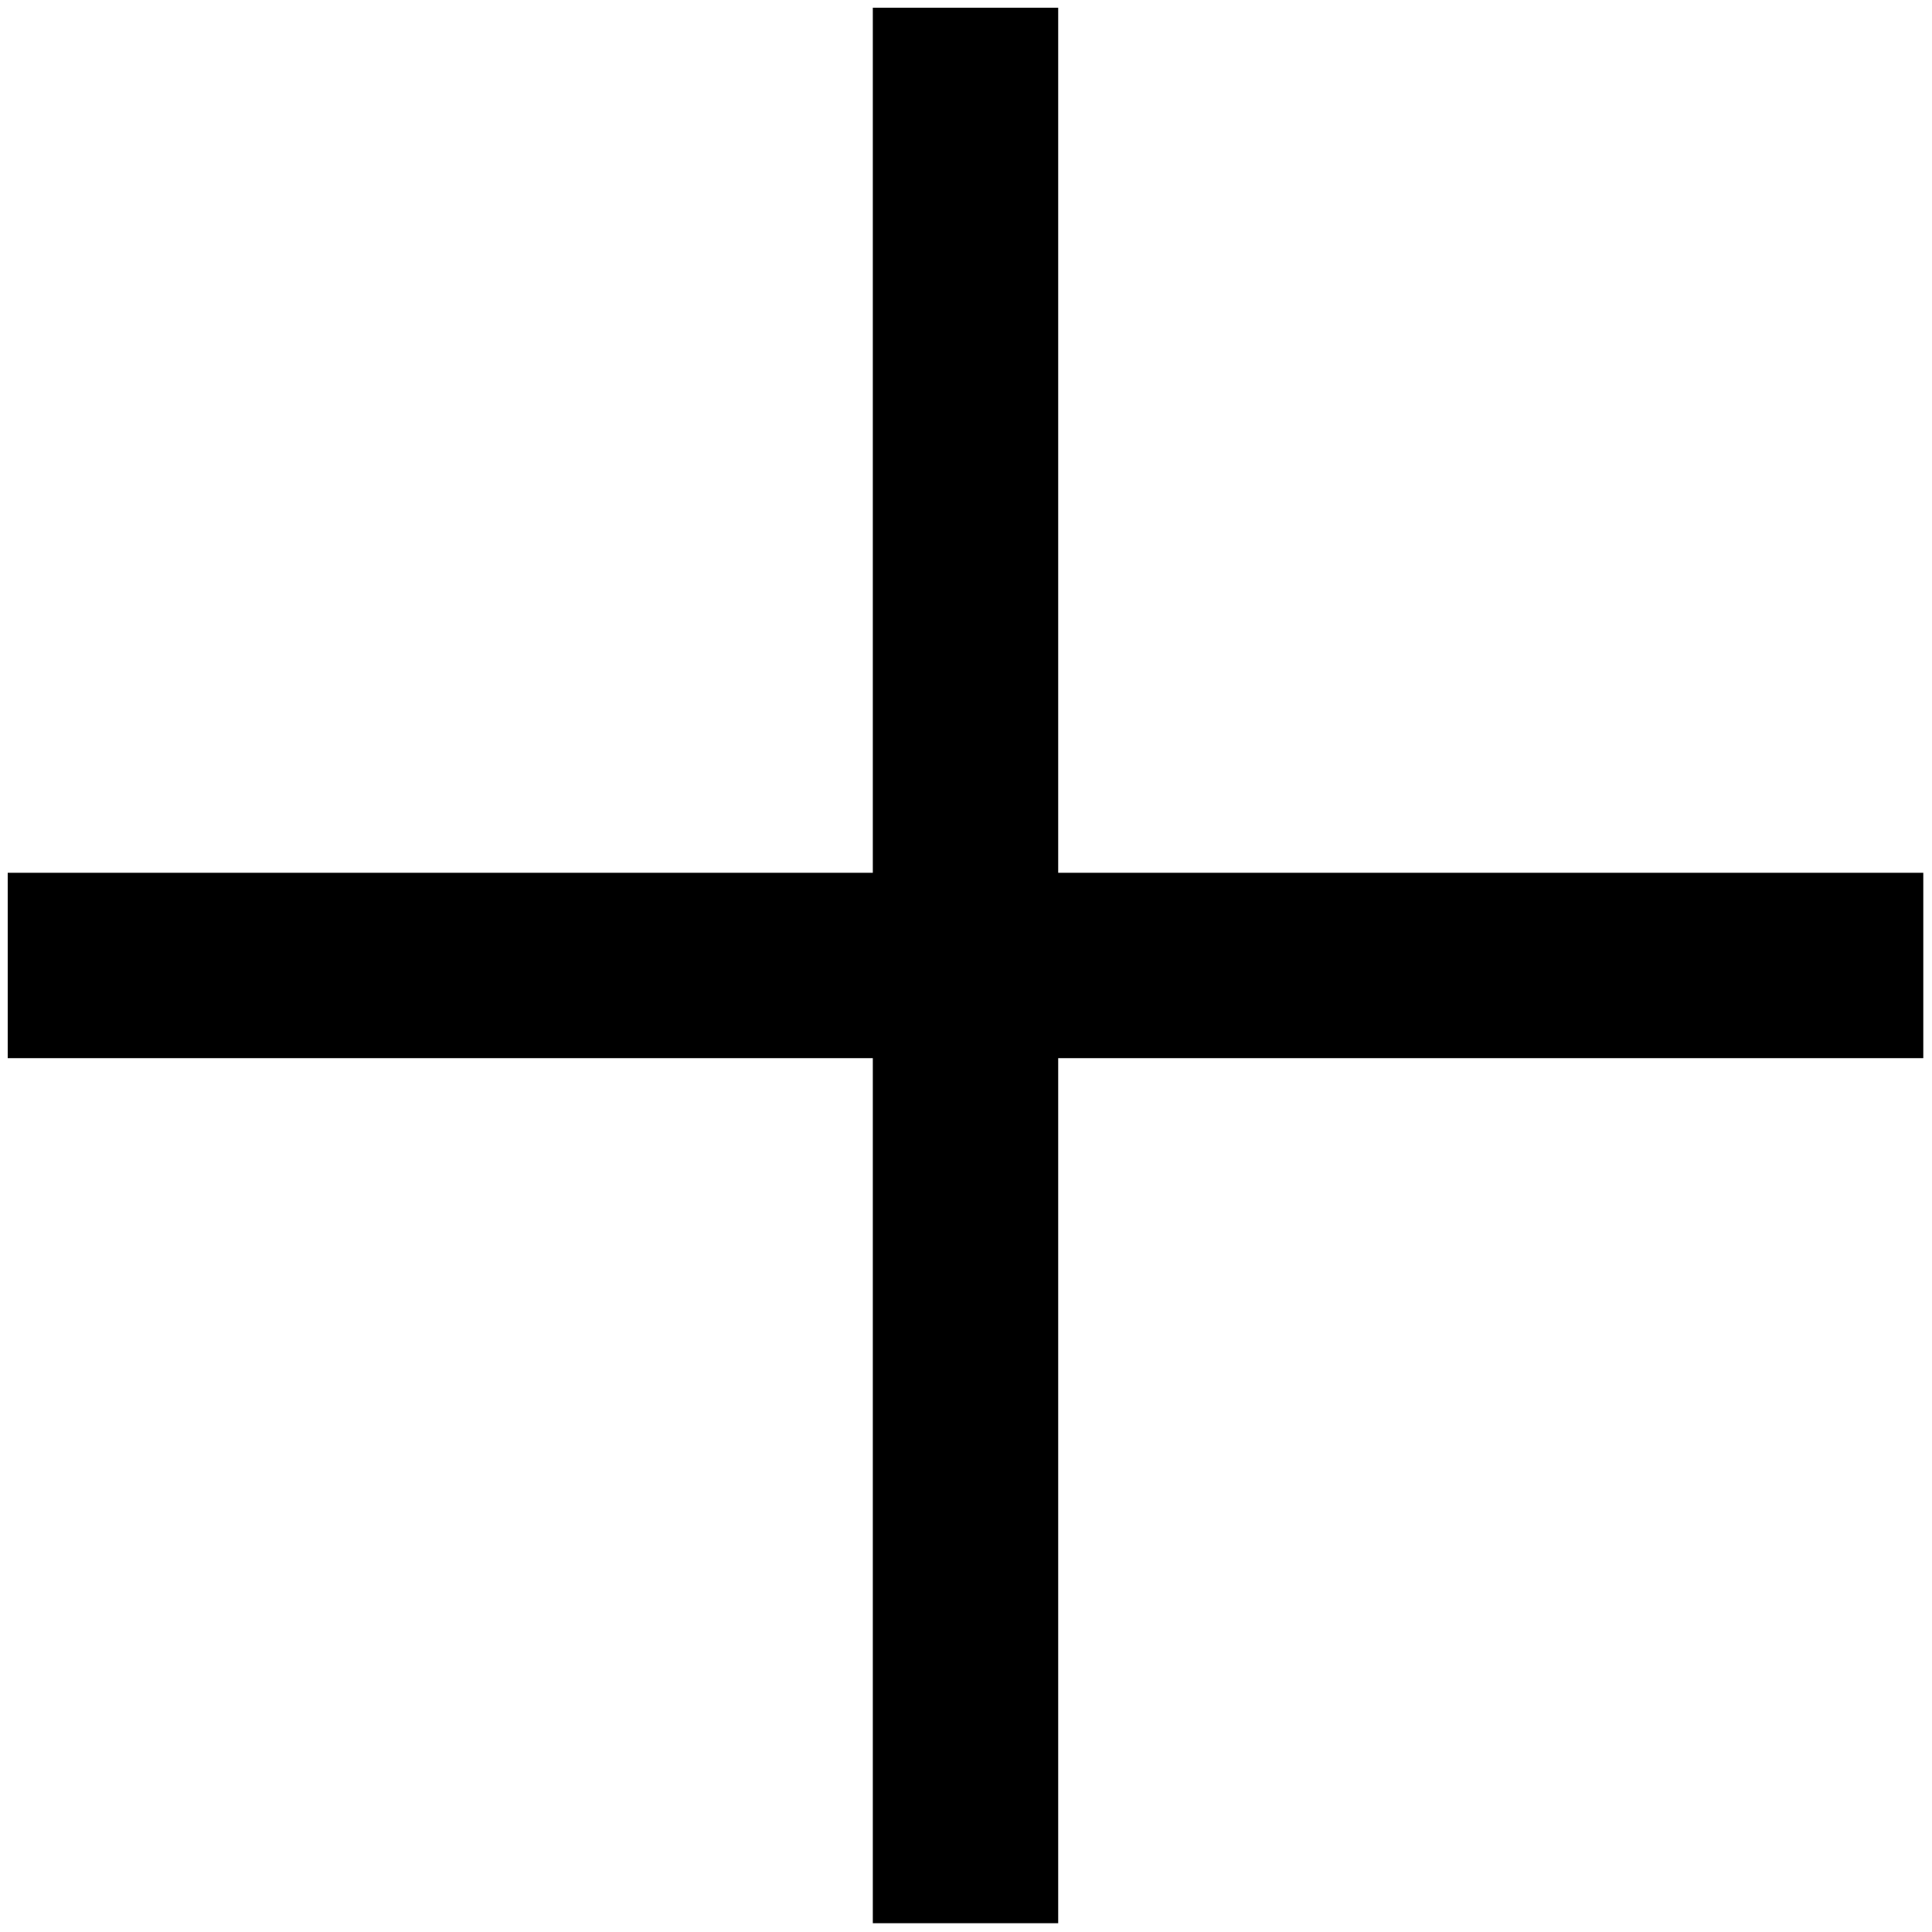
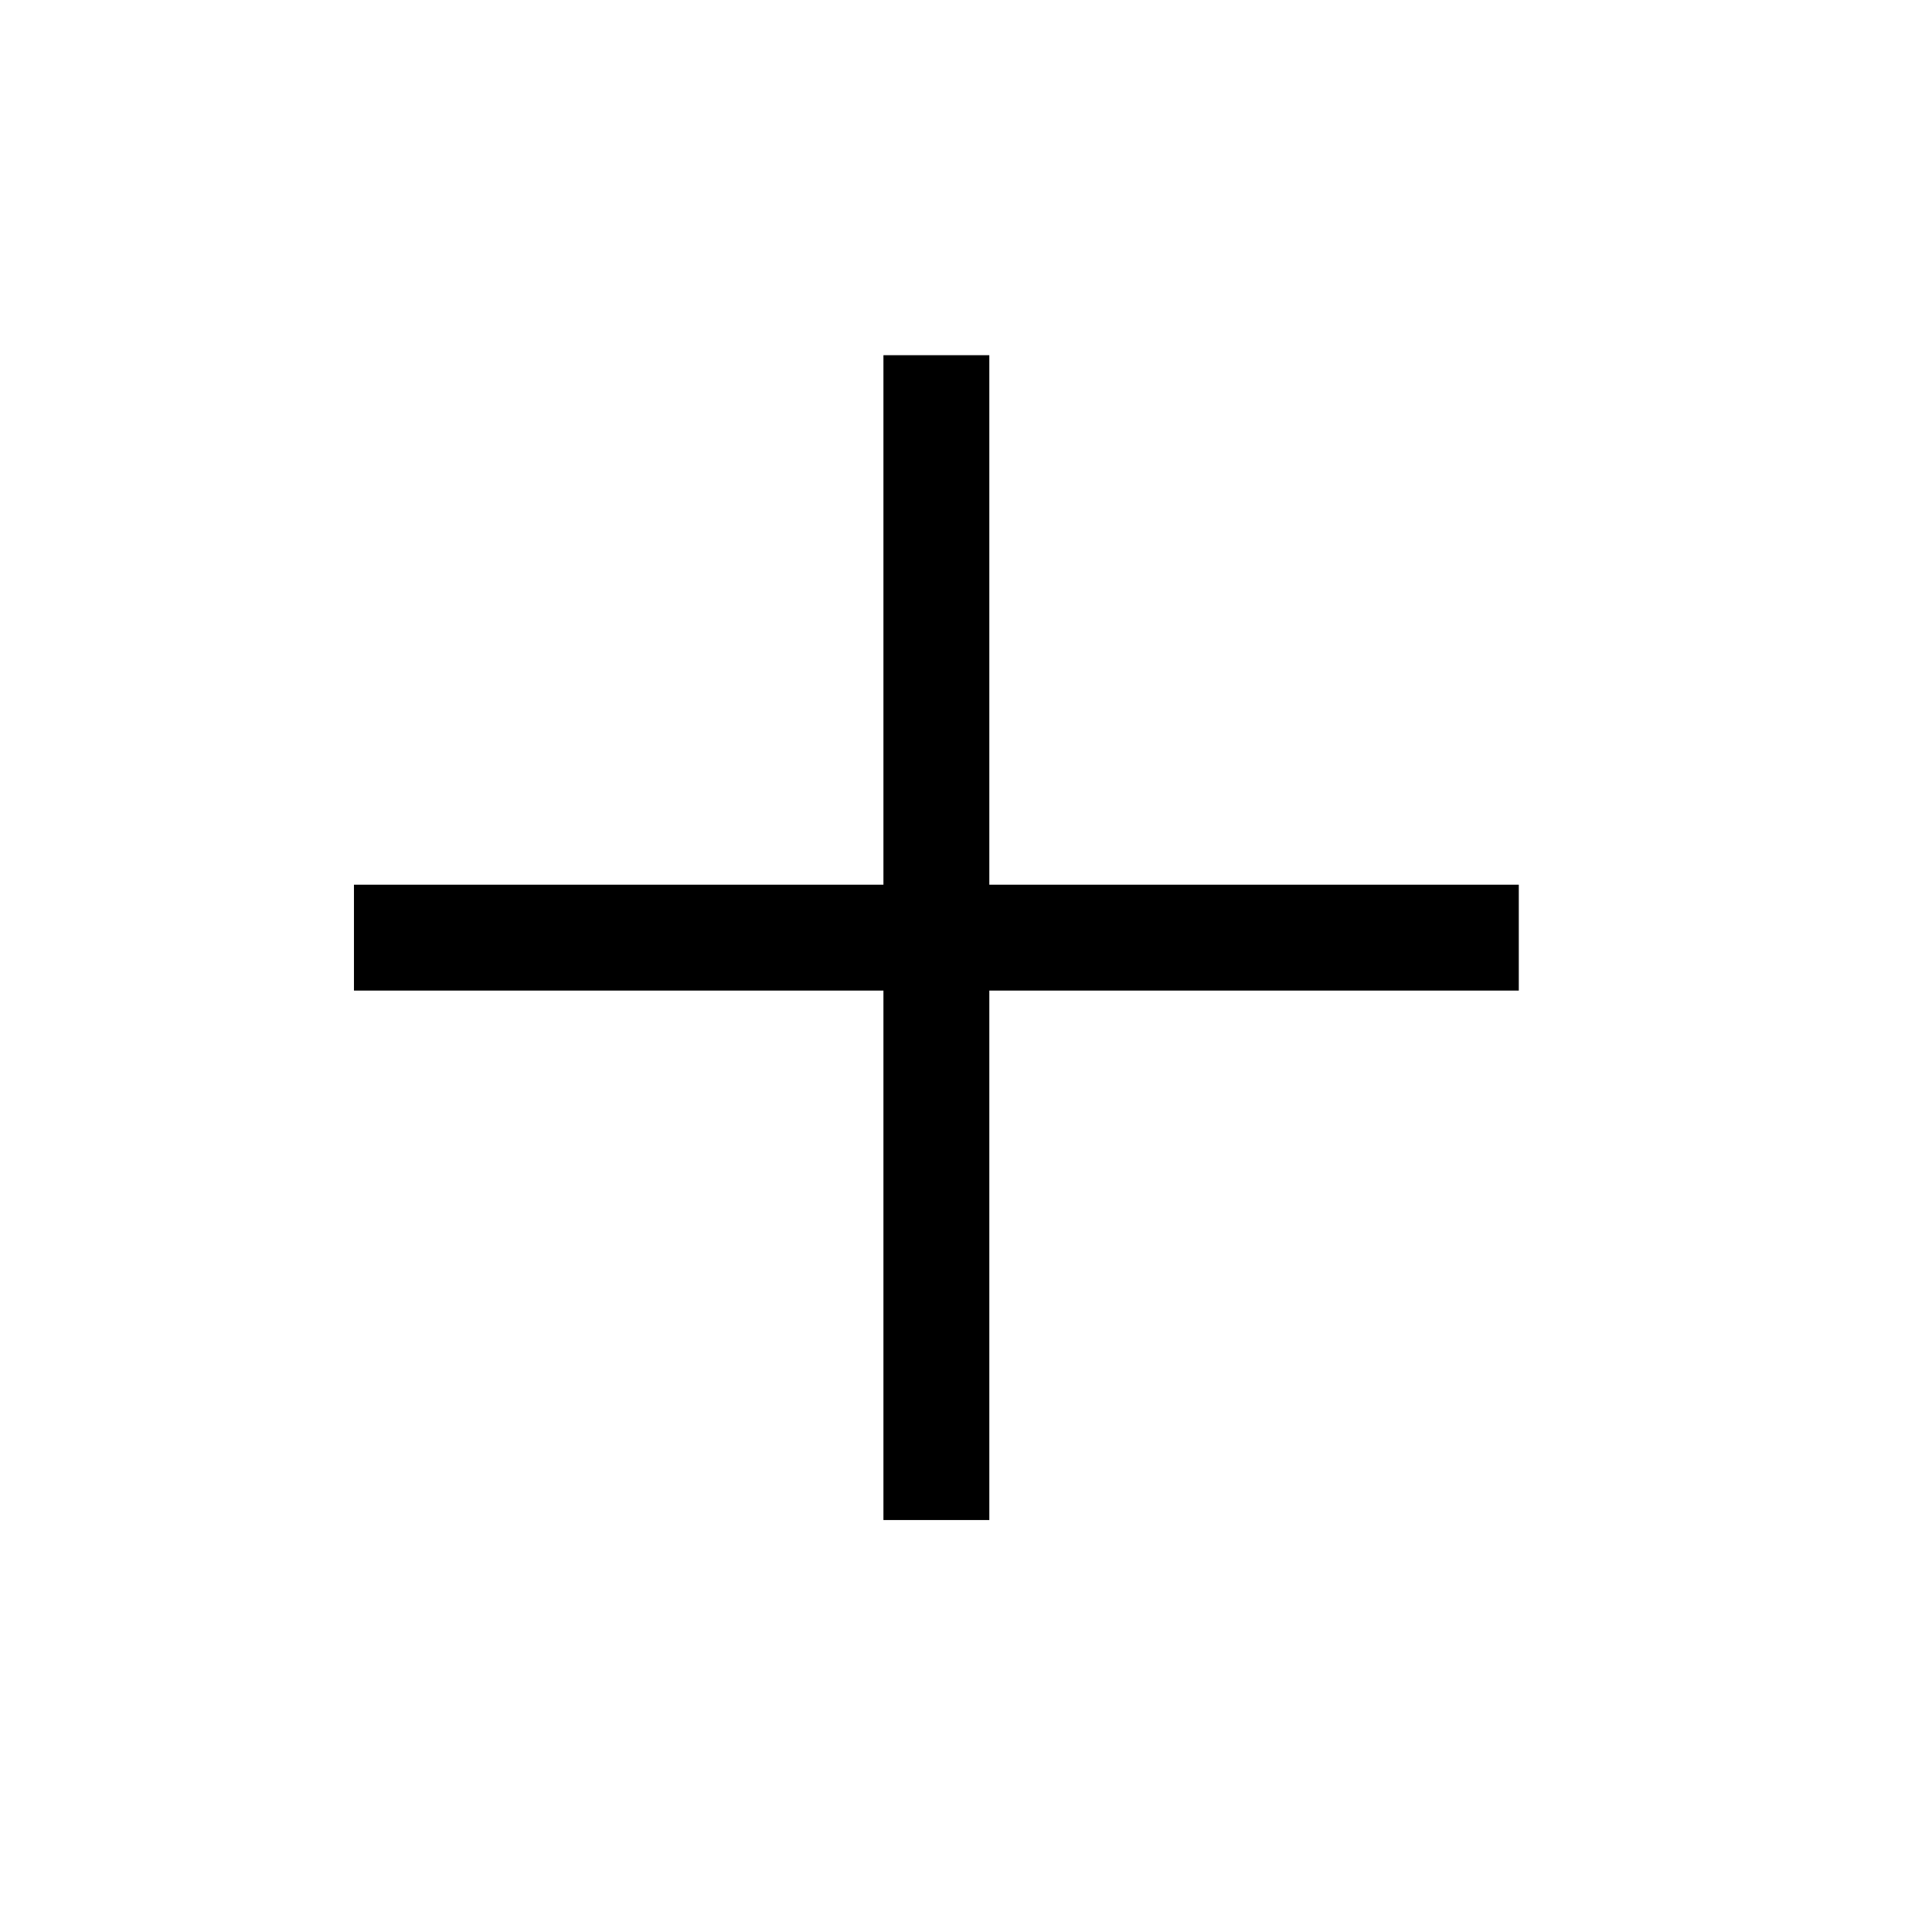
- <svg xmlns="http://www.w3.org/2000/svg" t="1487675980961" class="icon" style="" viewBox="0 0 1024 1024" version="1.1" p-id="1646" width="200" height="200">
+ <svg xmlns="http://www.w3.org/2000/svg" t="1487730716898" class="icon" style="" viewBox="0 0 1024 1024" version="1.1" p-id="2015" width="200" height="200">
  <defs>
    <style type="text/css" />
  </defs>
-   <path d="M1019.383 462.593 560.865 462.593 560.865 4.093 462.611 4.093 462.611 462.593 4.093 462.593 4.093 560.844 462.611 560.844 462.611 1019.343 560.865 1019.343 560.865 560.844 1019.383 560.844Z" p-id="1647" />
+   <path d="M804.994 525.027 524.359 525.027 524.359 805.651 468.239 805.651 468.239 525.027 187.606 525.027 187.606 468.906 468.239 468.906 468.239 188.263 524.359 188.263 524.359 468.906 804.994 468.906Z" p-id="2016" />
</svg>
